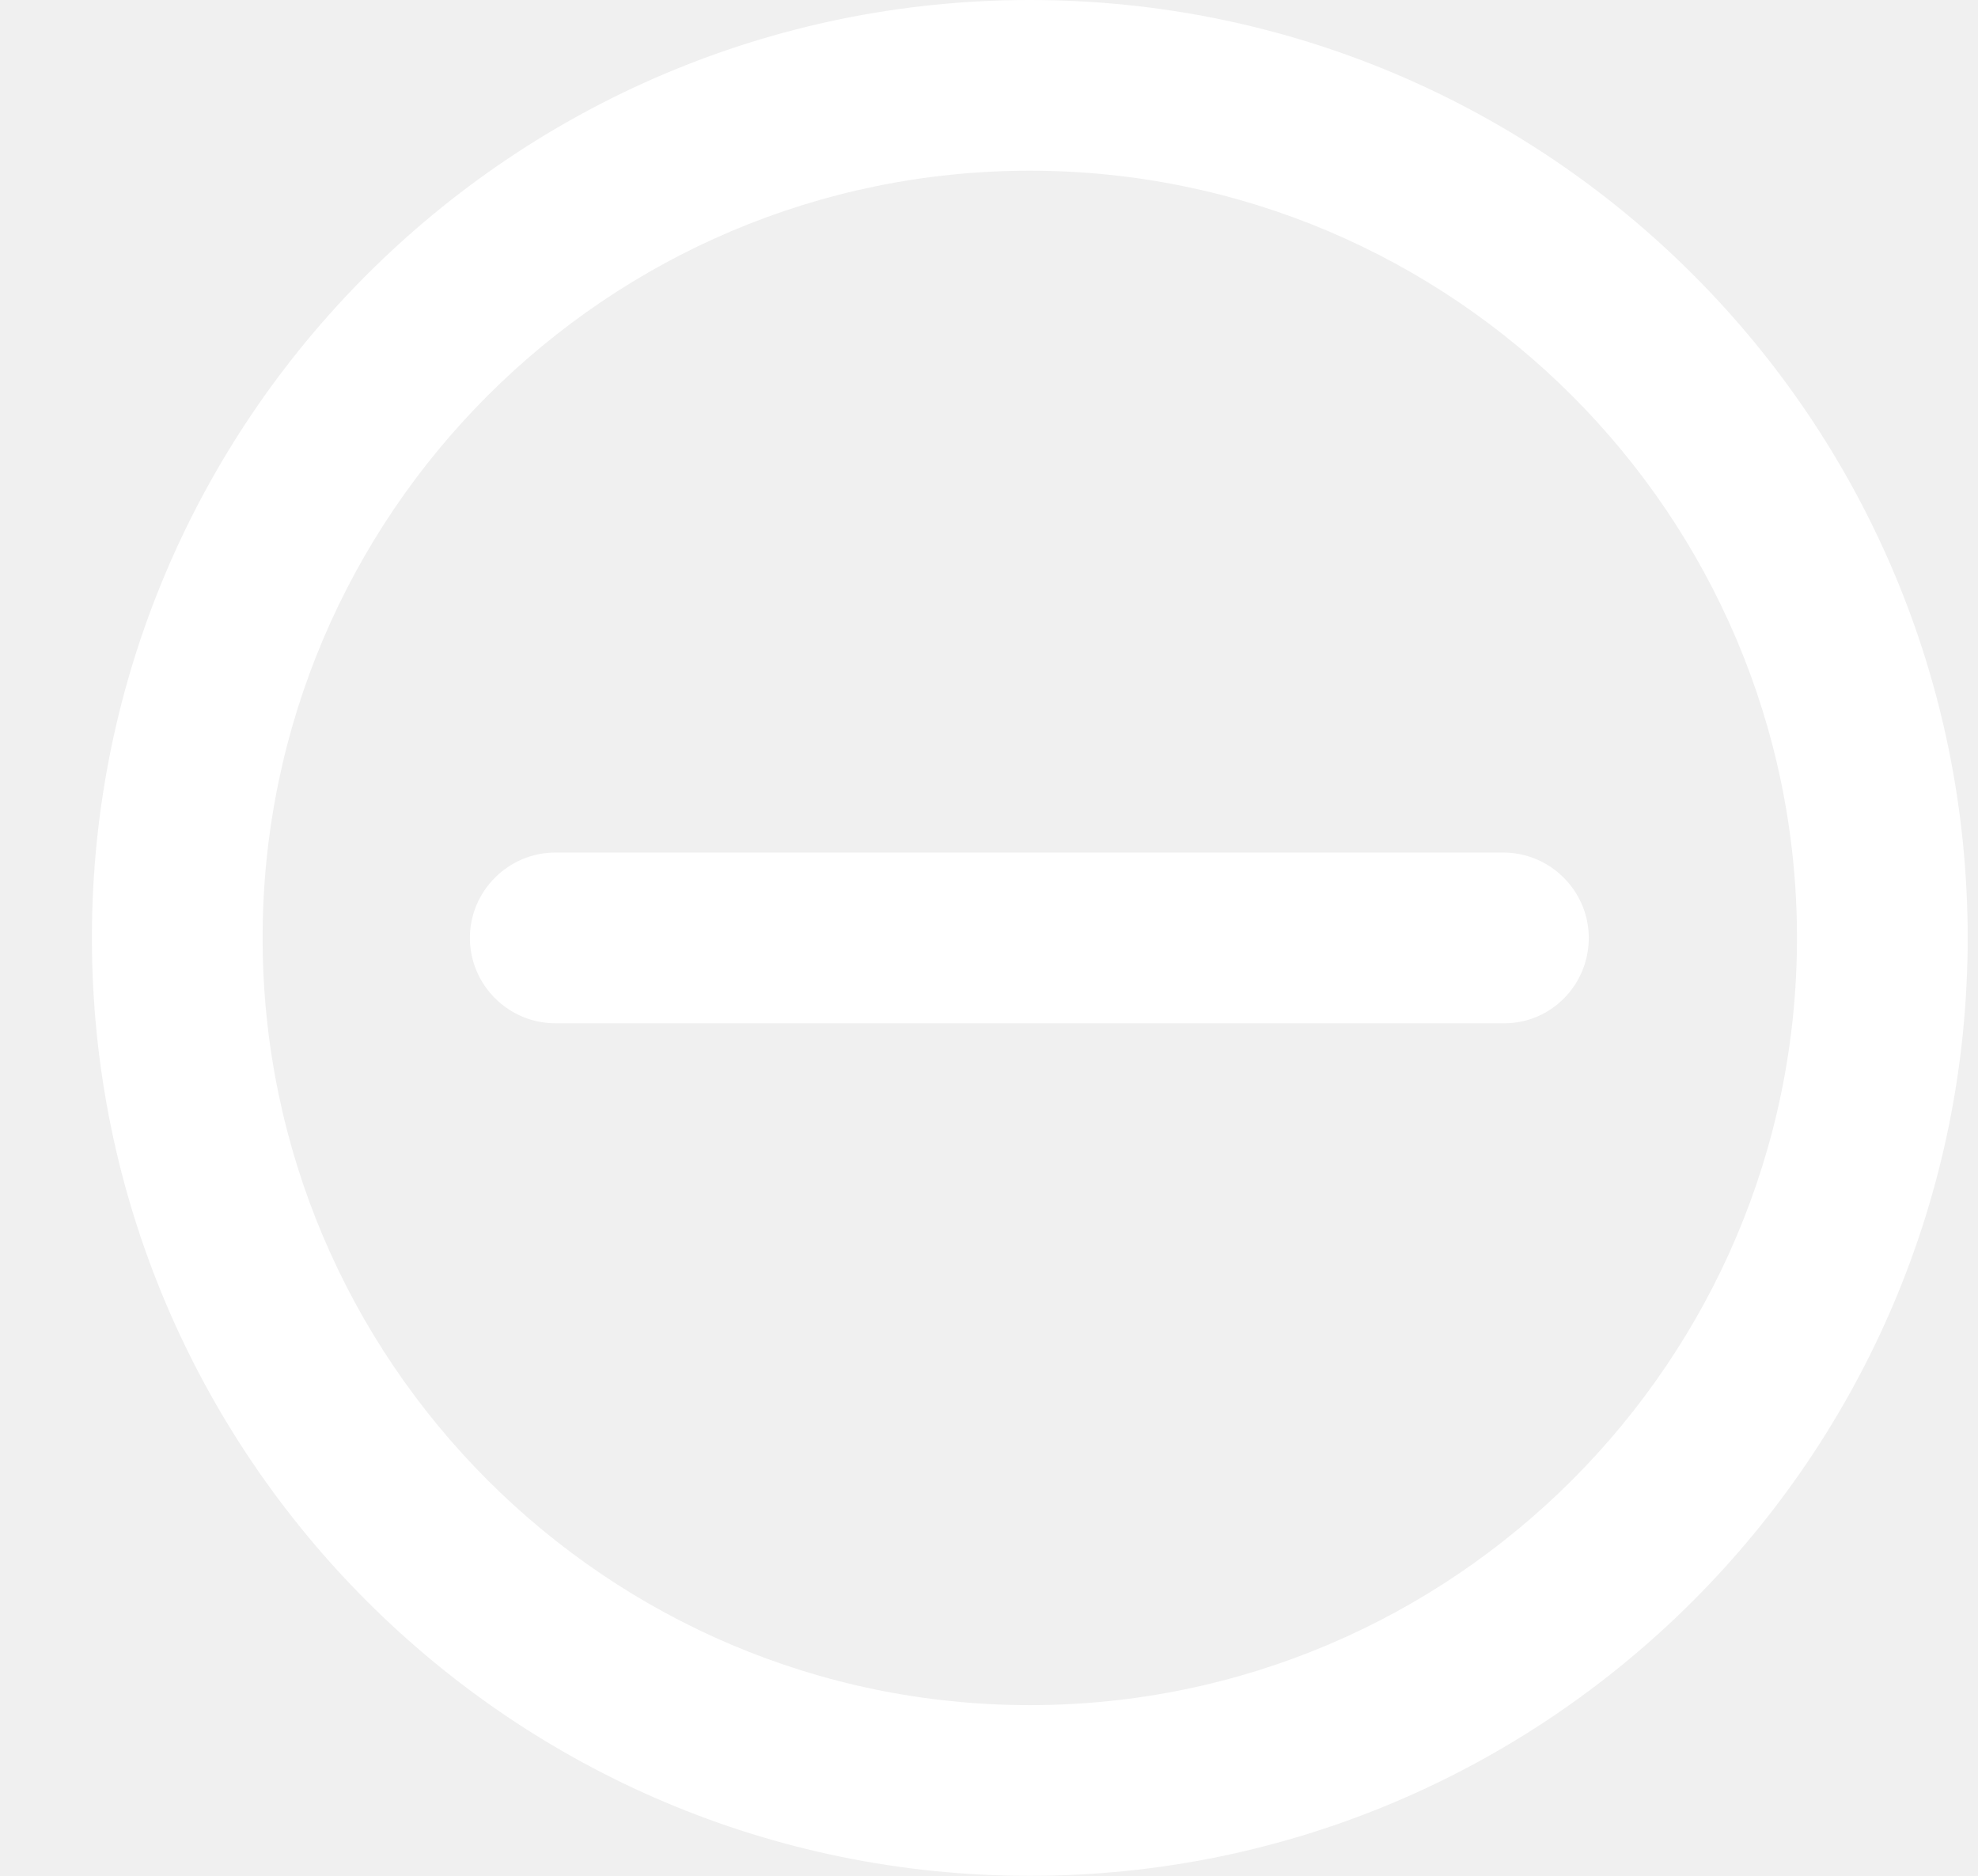
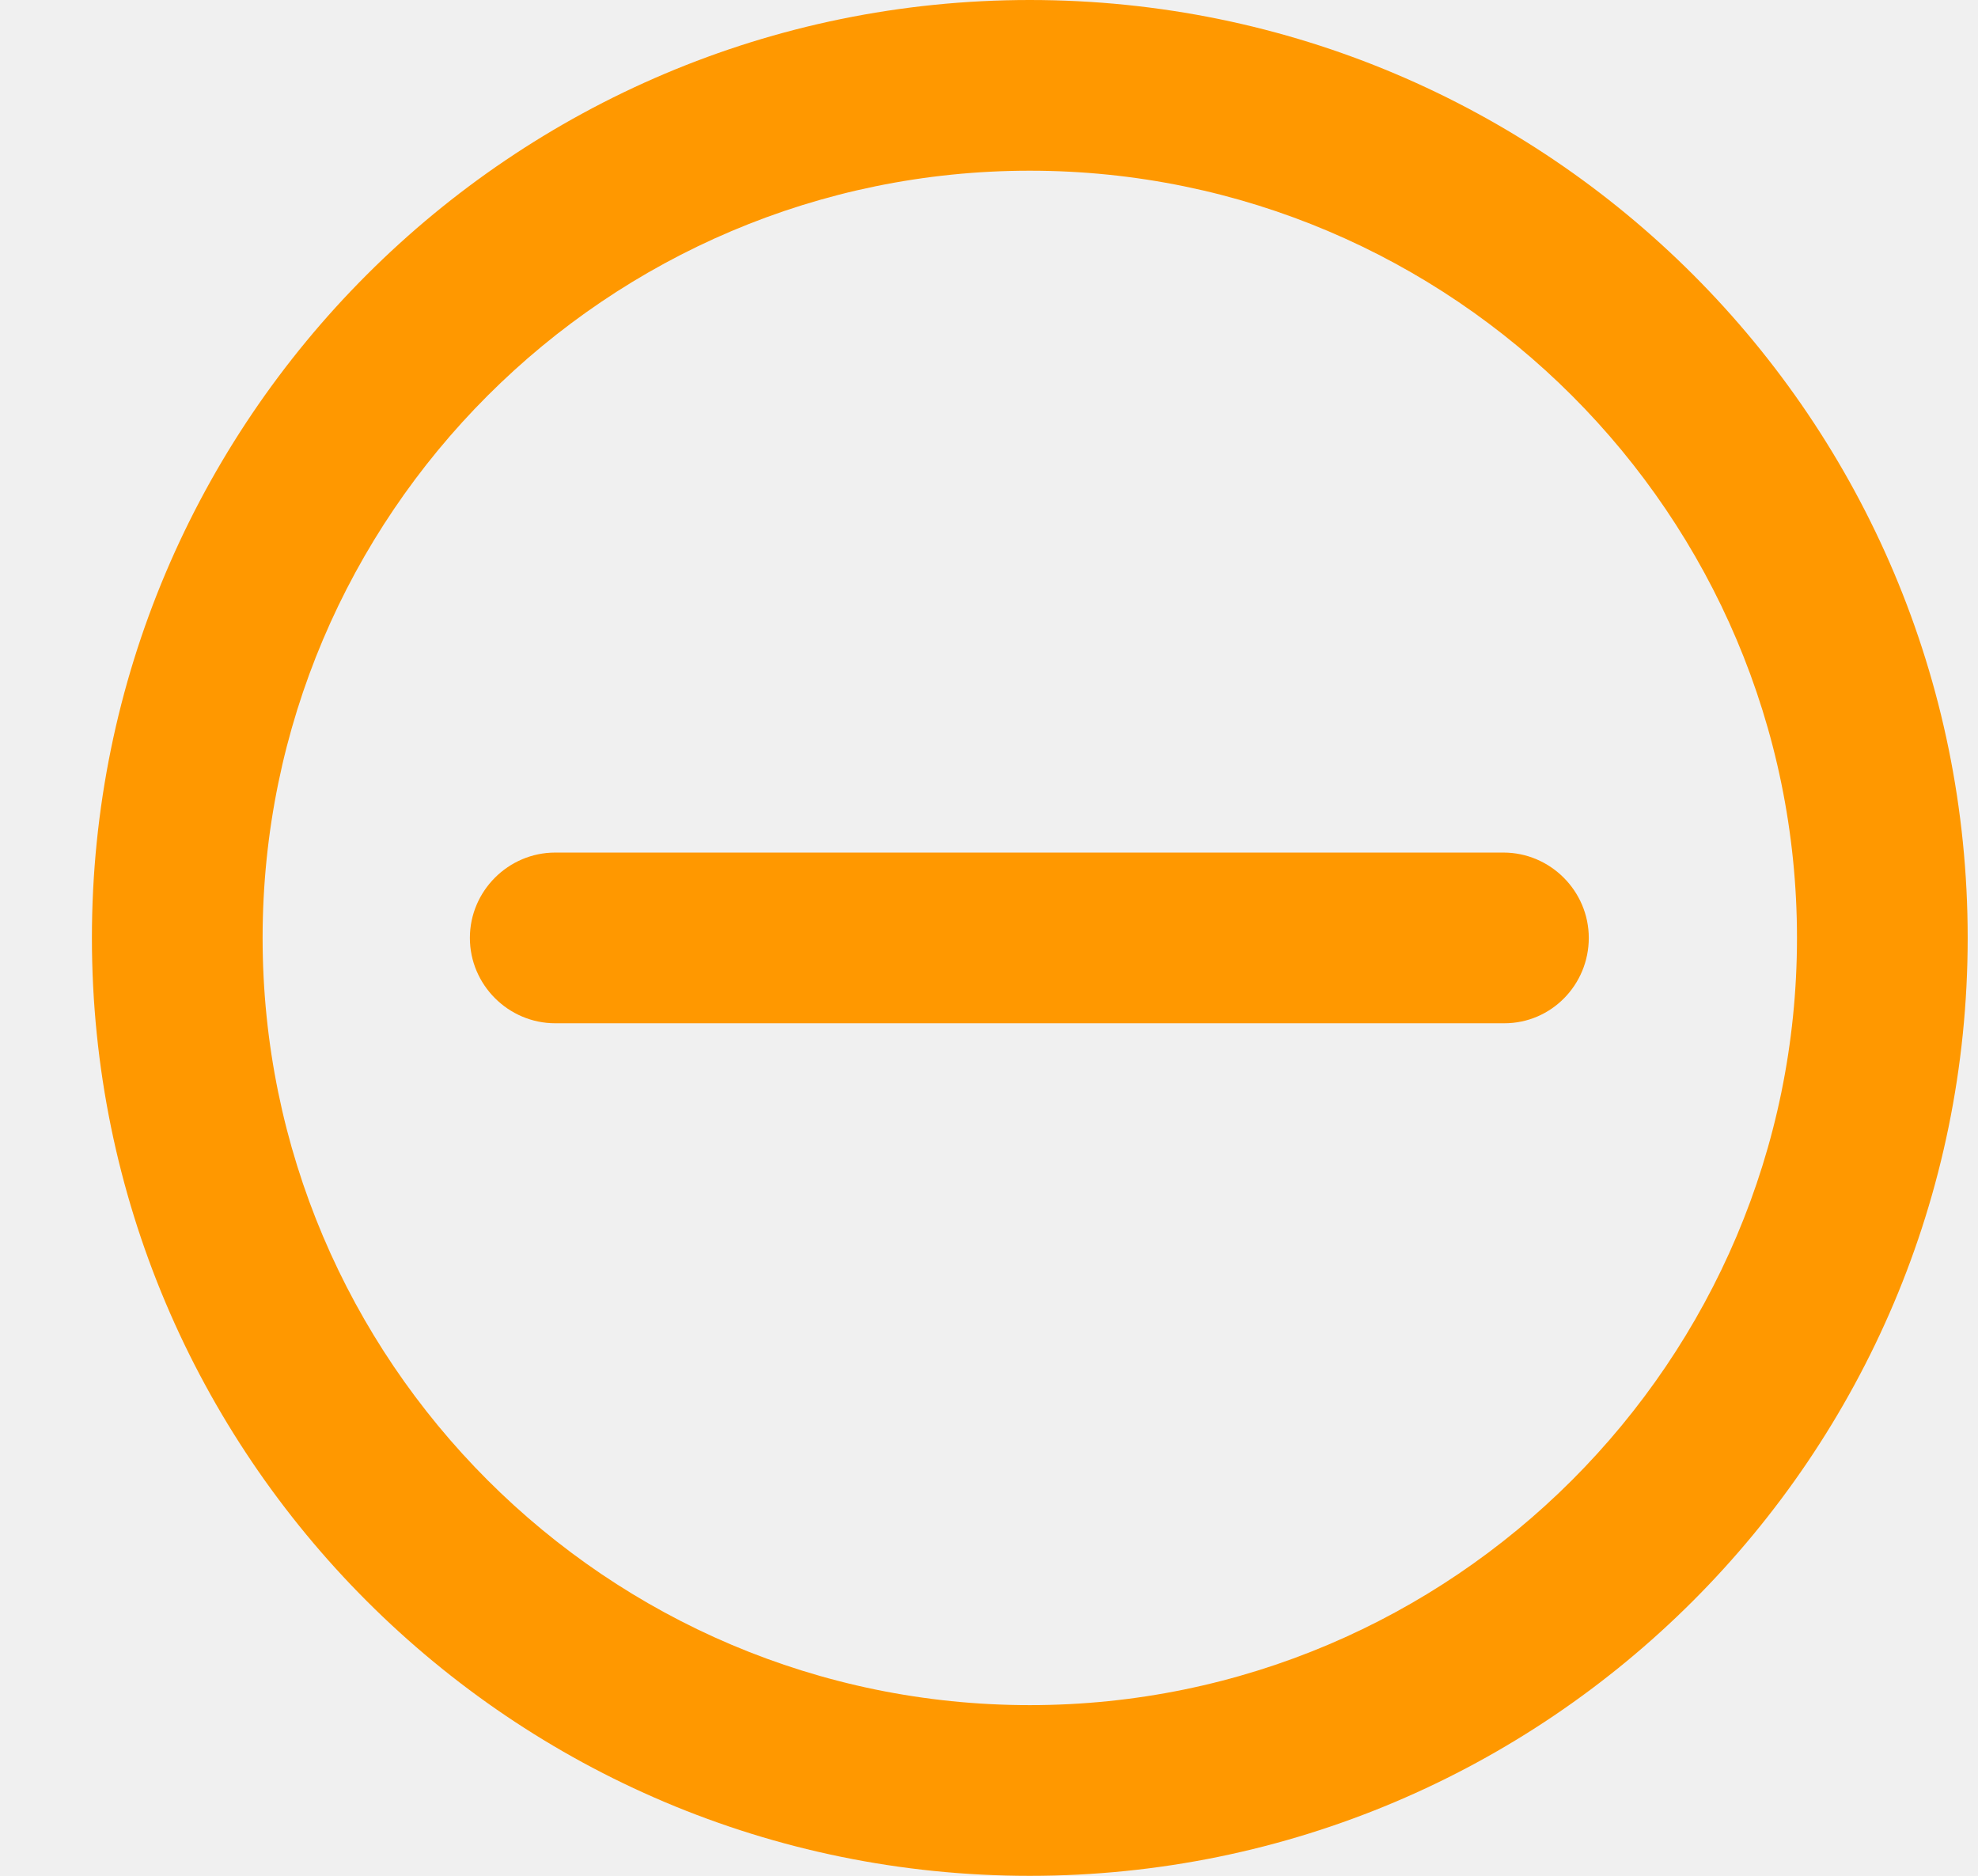
<svg xmlns="http://www.w3.org/2000/svg" version="1.1" id="图层_1" x="0px" y="0px" viewBox="0 0 210.9 200" style="enable-background:new 0 0 210.9 200;" xml:space="preserve">
  <style type="text/css">
- 	.st0{fill:#FFFFFF;}
+ 	.st0{fill:#ff9800;}
</style>
  <path class="st0" d="M109.8,18.2c45.1,0,81.8,36.7,81.8,81.8s-36.7,81.8-81.8,81.8S28,145.1,28,100S64.7,18.2,109.8,18.2 M109.8,0  C54.6,0,9.8,44.8,9.8,100s44.8,100,100,100s100-44.8,100-100S165.1,0,109.8,0z" />
  <path class="st0" d="M160.4,109.1H59.2c-5,0-9.1-4.1-9.1-9.1s4.1-9.1,9.1-9.1h101.1c5,0,9.1,4.1,9.1,9.1S165.4,109.1,160.4,109.1z" />
</svg>
